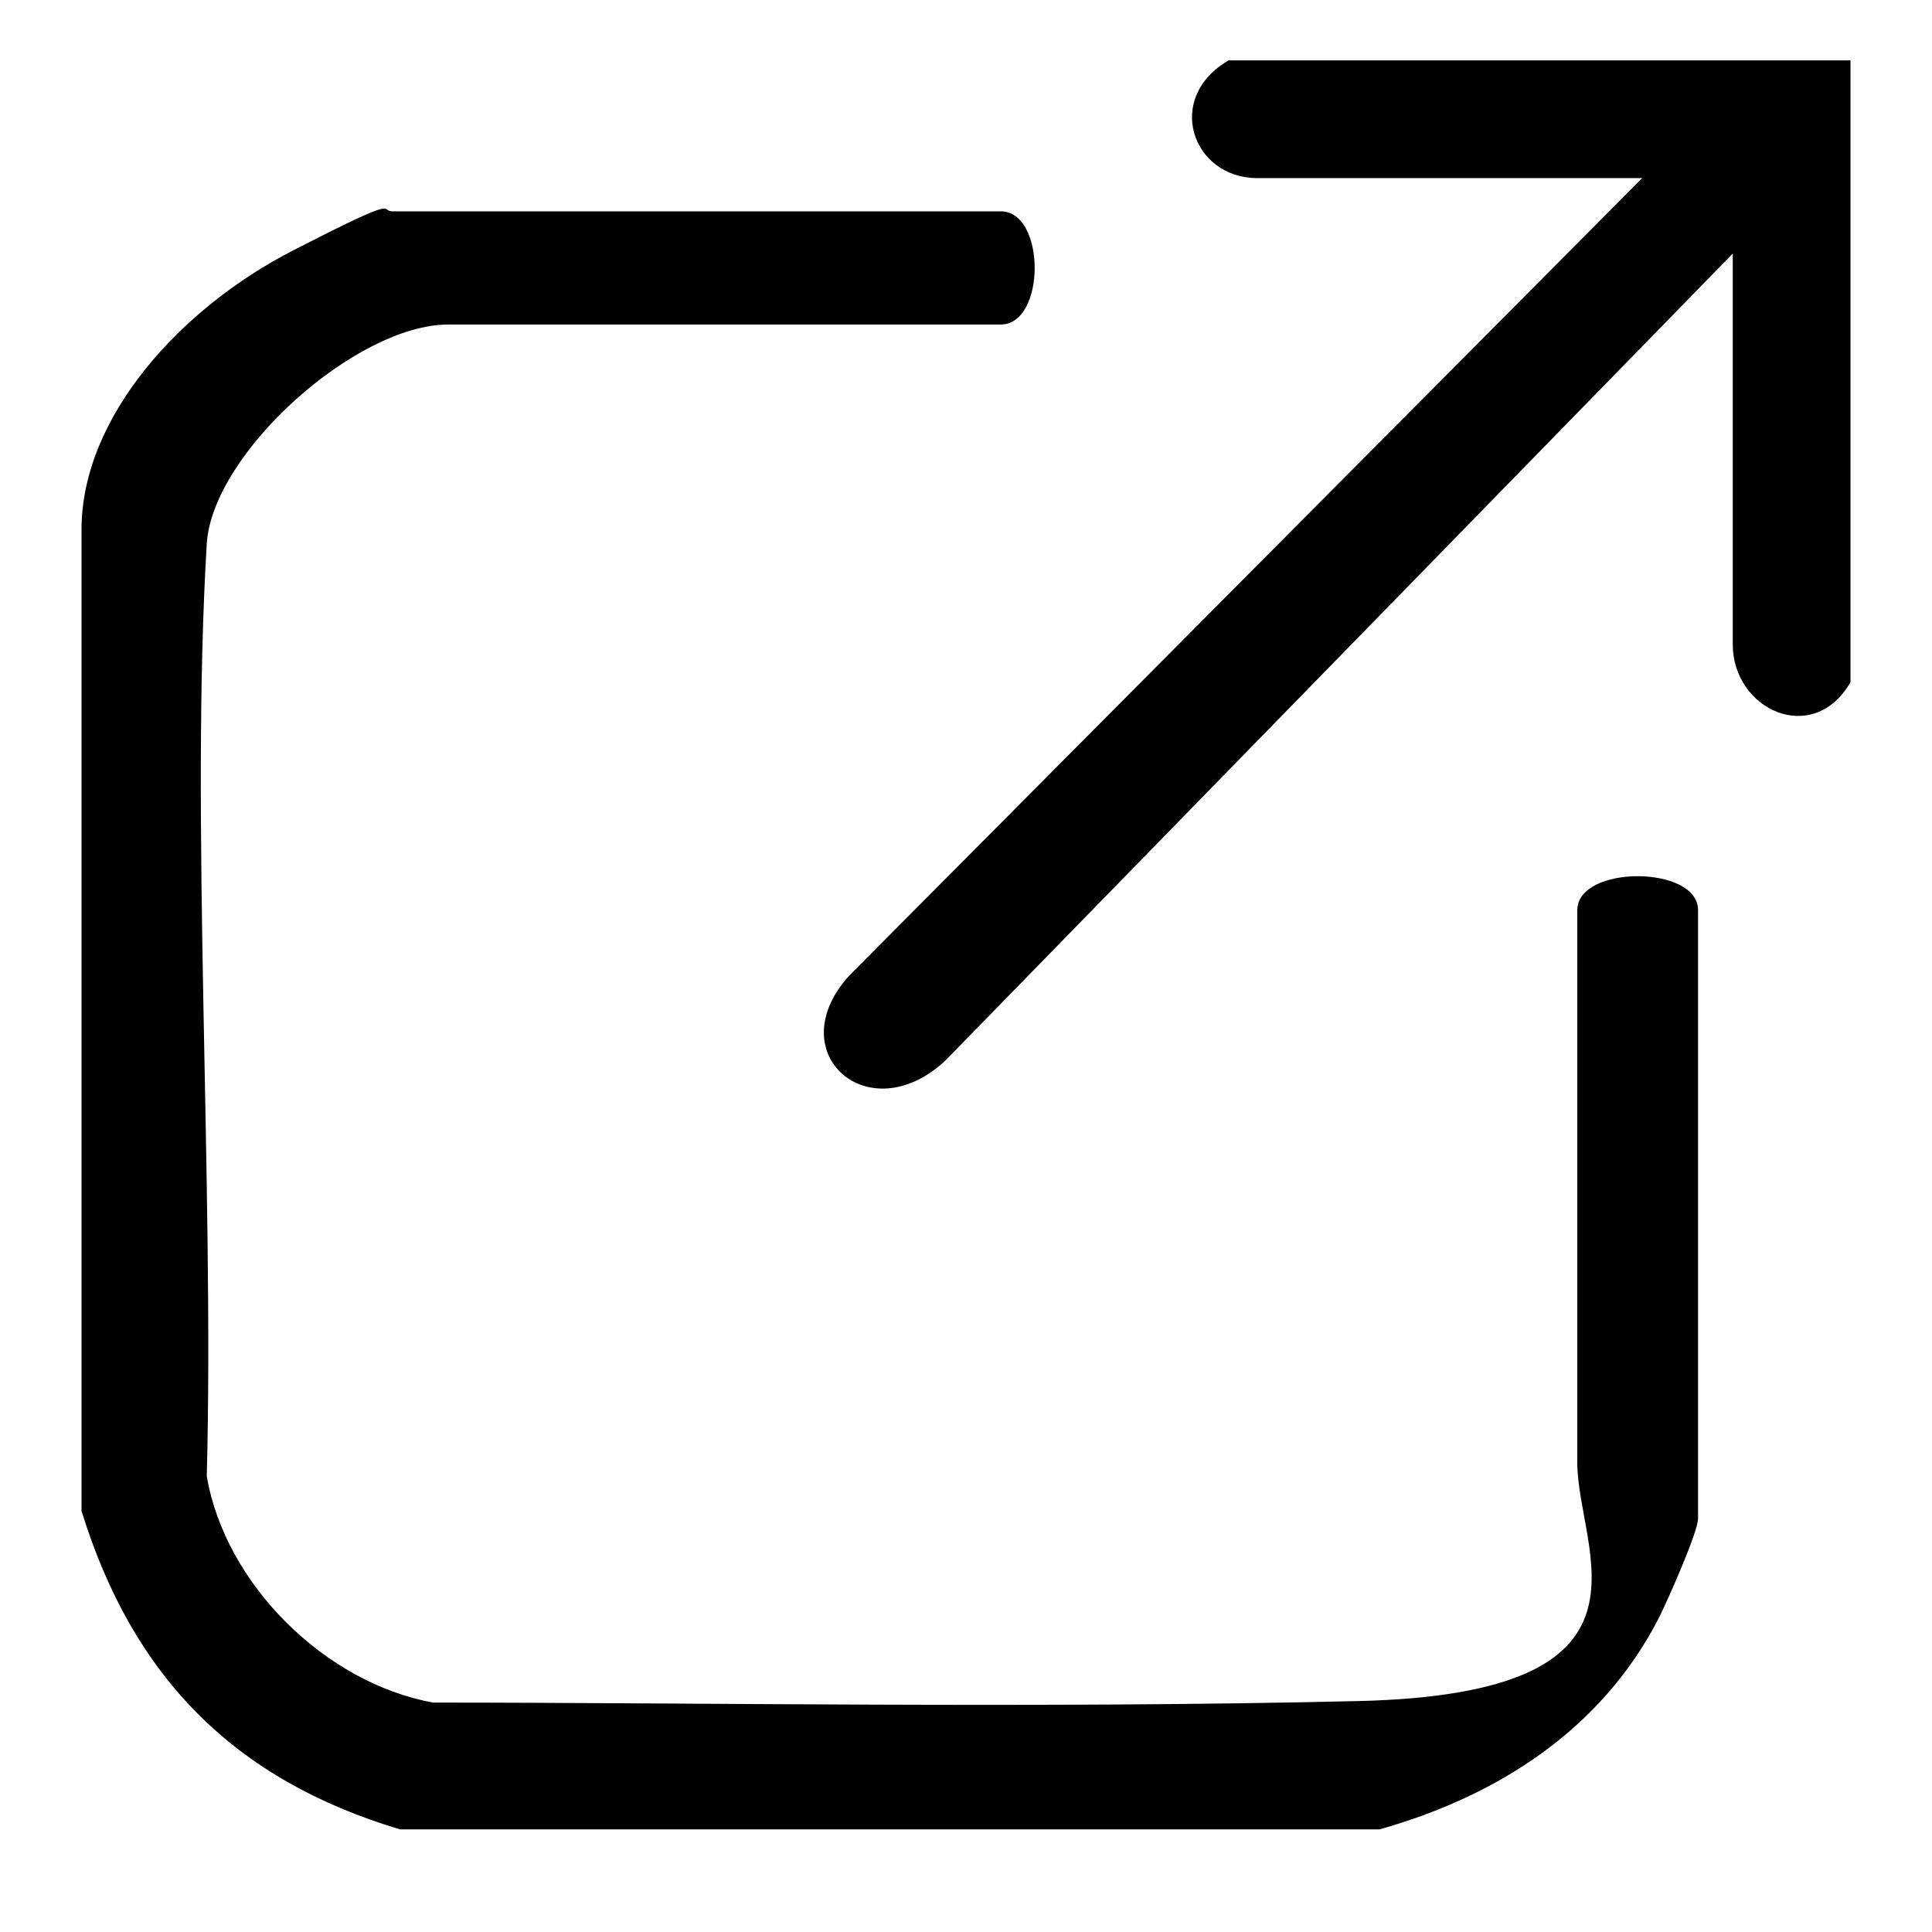
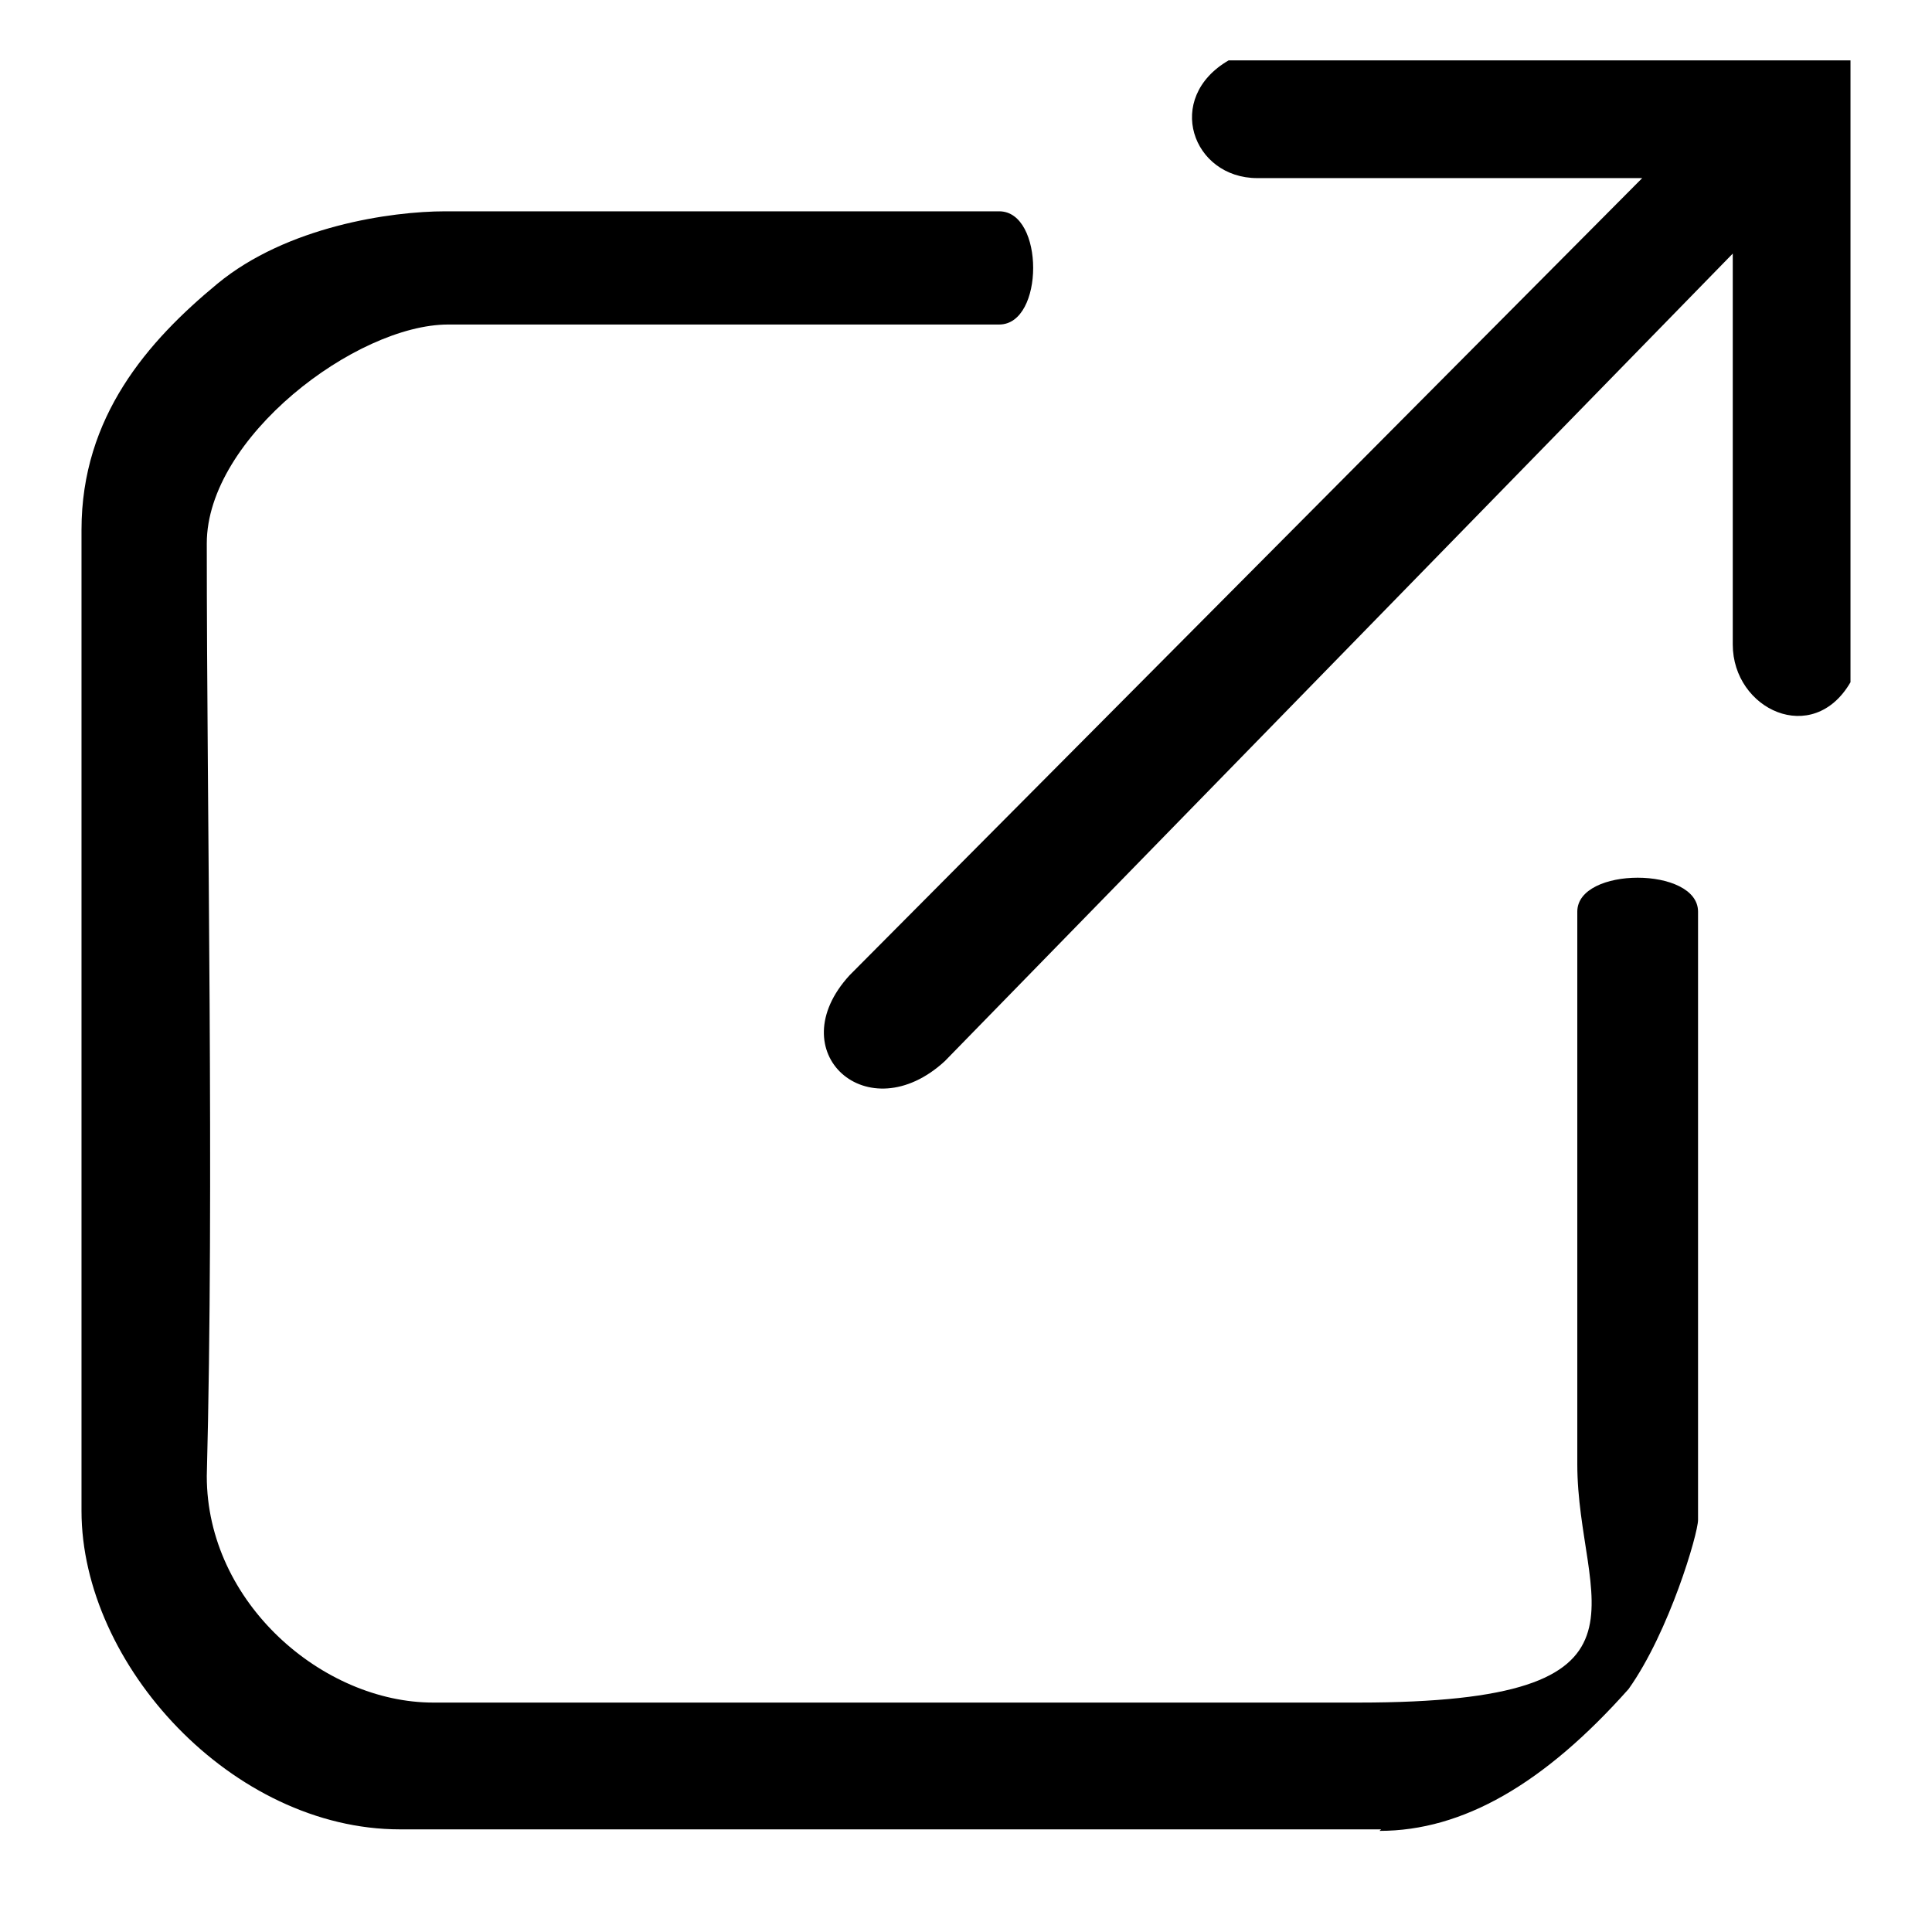
<svg xmlns="http://www.w3.org/2000/svg" id="Layer_1" version="1.1" viewBox="0 0 128 128">
-   <path d="M91.5,121.2H26.5c-11-3.3-17.7-10.1-21.1-21.1V35.1c0-7.5,6.6-14.7,14-18.5s5.7-2.6,6.6-2.6h40.3c3,0,3,7.5,0,7.5H29.7c-6.1,0-15.6,8.5-16,14.5-1.1,18.3.5,42.5,0,61.8,1.2,7.1,7.8,13.7,15,15,17.6,0,40.3.4,61.3-.1s14.5-9.9,14.5-15.8v-36.6c0-3,8-3,8,0v40.3c0,.9-2,5.4-2.6,6.6-3.8,7.4-10.7,11.8-18.5,14Z" />
+   <path d="M91.5,121.2H26.5c-11.1,0-21.1-10.9-21.1-21.1V35.1c0-7.5,4.4-12.5,9-16.3s11.5-4.8,15.1-4.8h36.7c3,0,3,7.5,0,7.5H29.7c-6.1,0-16,7.5-16,14.5,0,18.3.5,42.5,0,61.8,0,8.4,7.7,15,15,15,17.6,0,40.3,0,61.3,0s14.5-6.6,14.5-15.8v-36.6c0-3,8-3,8,0v40.3c0,.9-1.9,7.4-4.6,11.2-5.6,6.3-11,9.4-16.5,9.4h0Z" />
  <path d="M81.4,4h41.2v41.2c-2.5,4.3-7.8,1.8-7.8-2.5v-25.9l-52.2,53.5c-5.1,4.7-11-.6-6.3-5.7L108.8,11.8h-25.5c-4.3,0-6.2-5.3-1.9-7.8Z" />
</svg>
